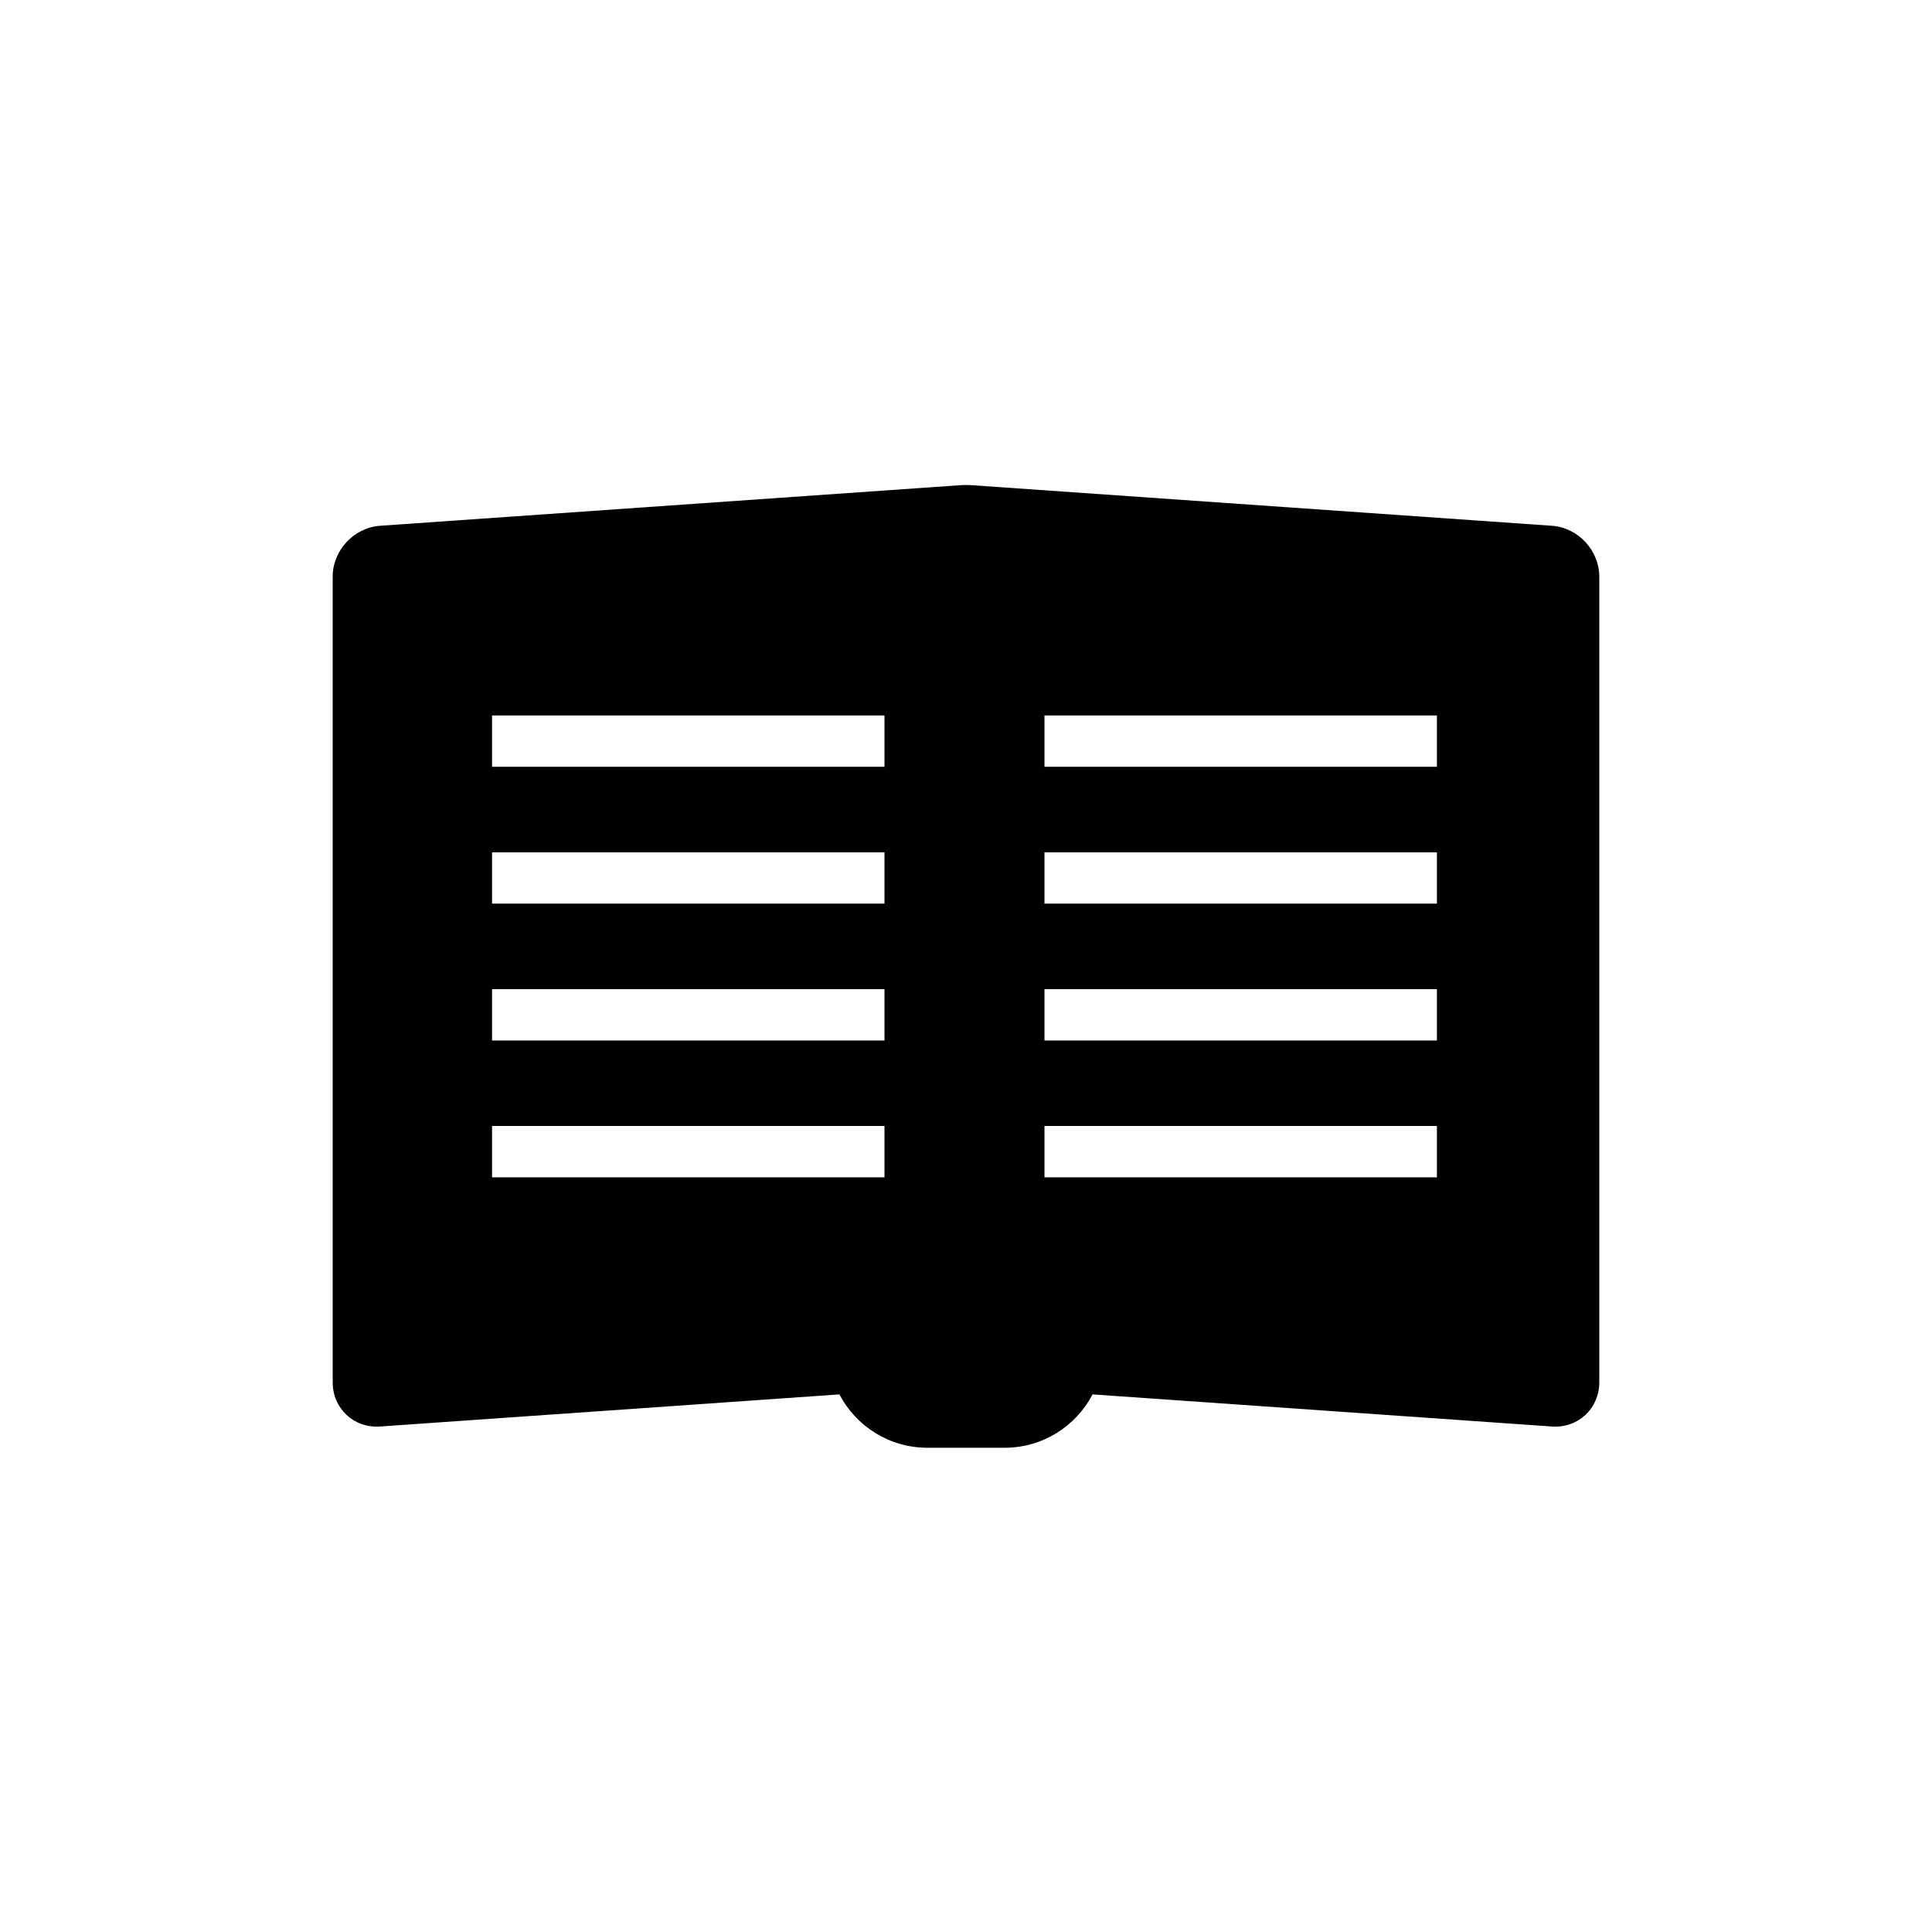
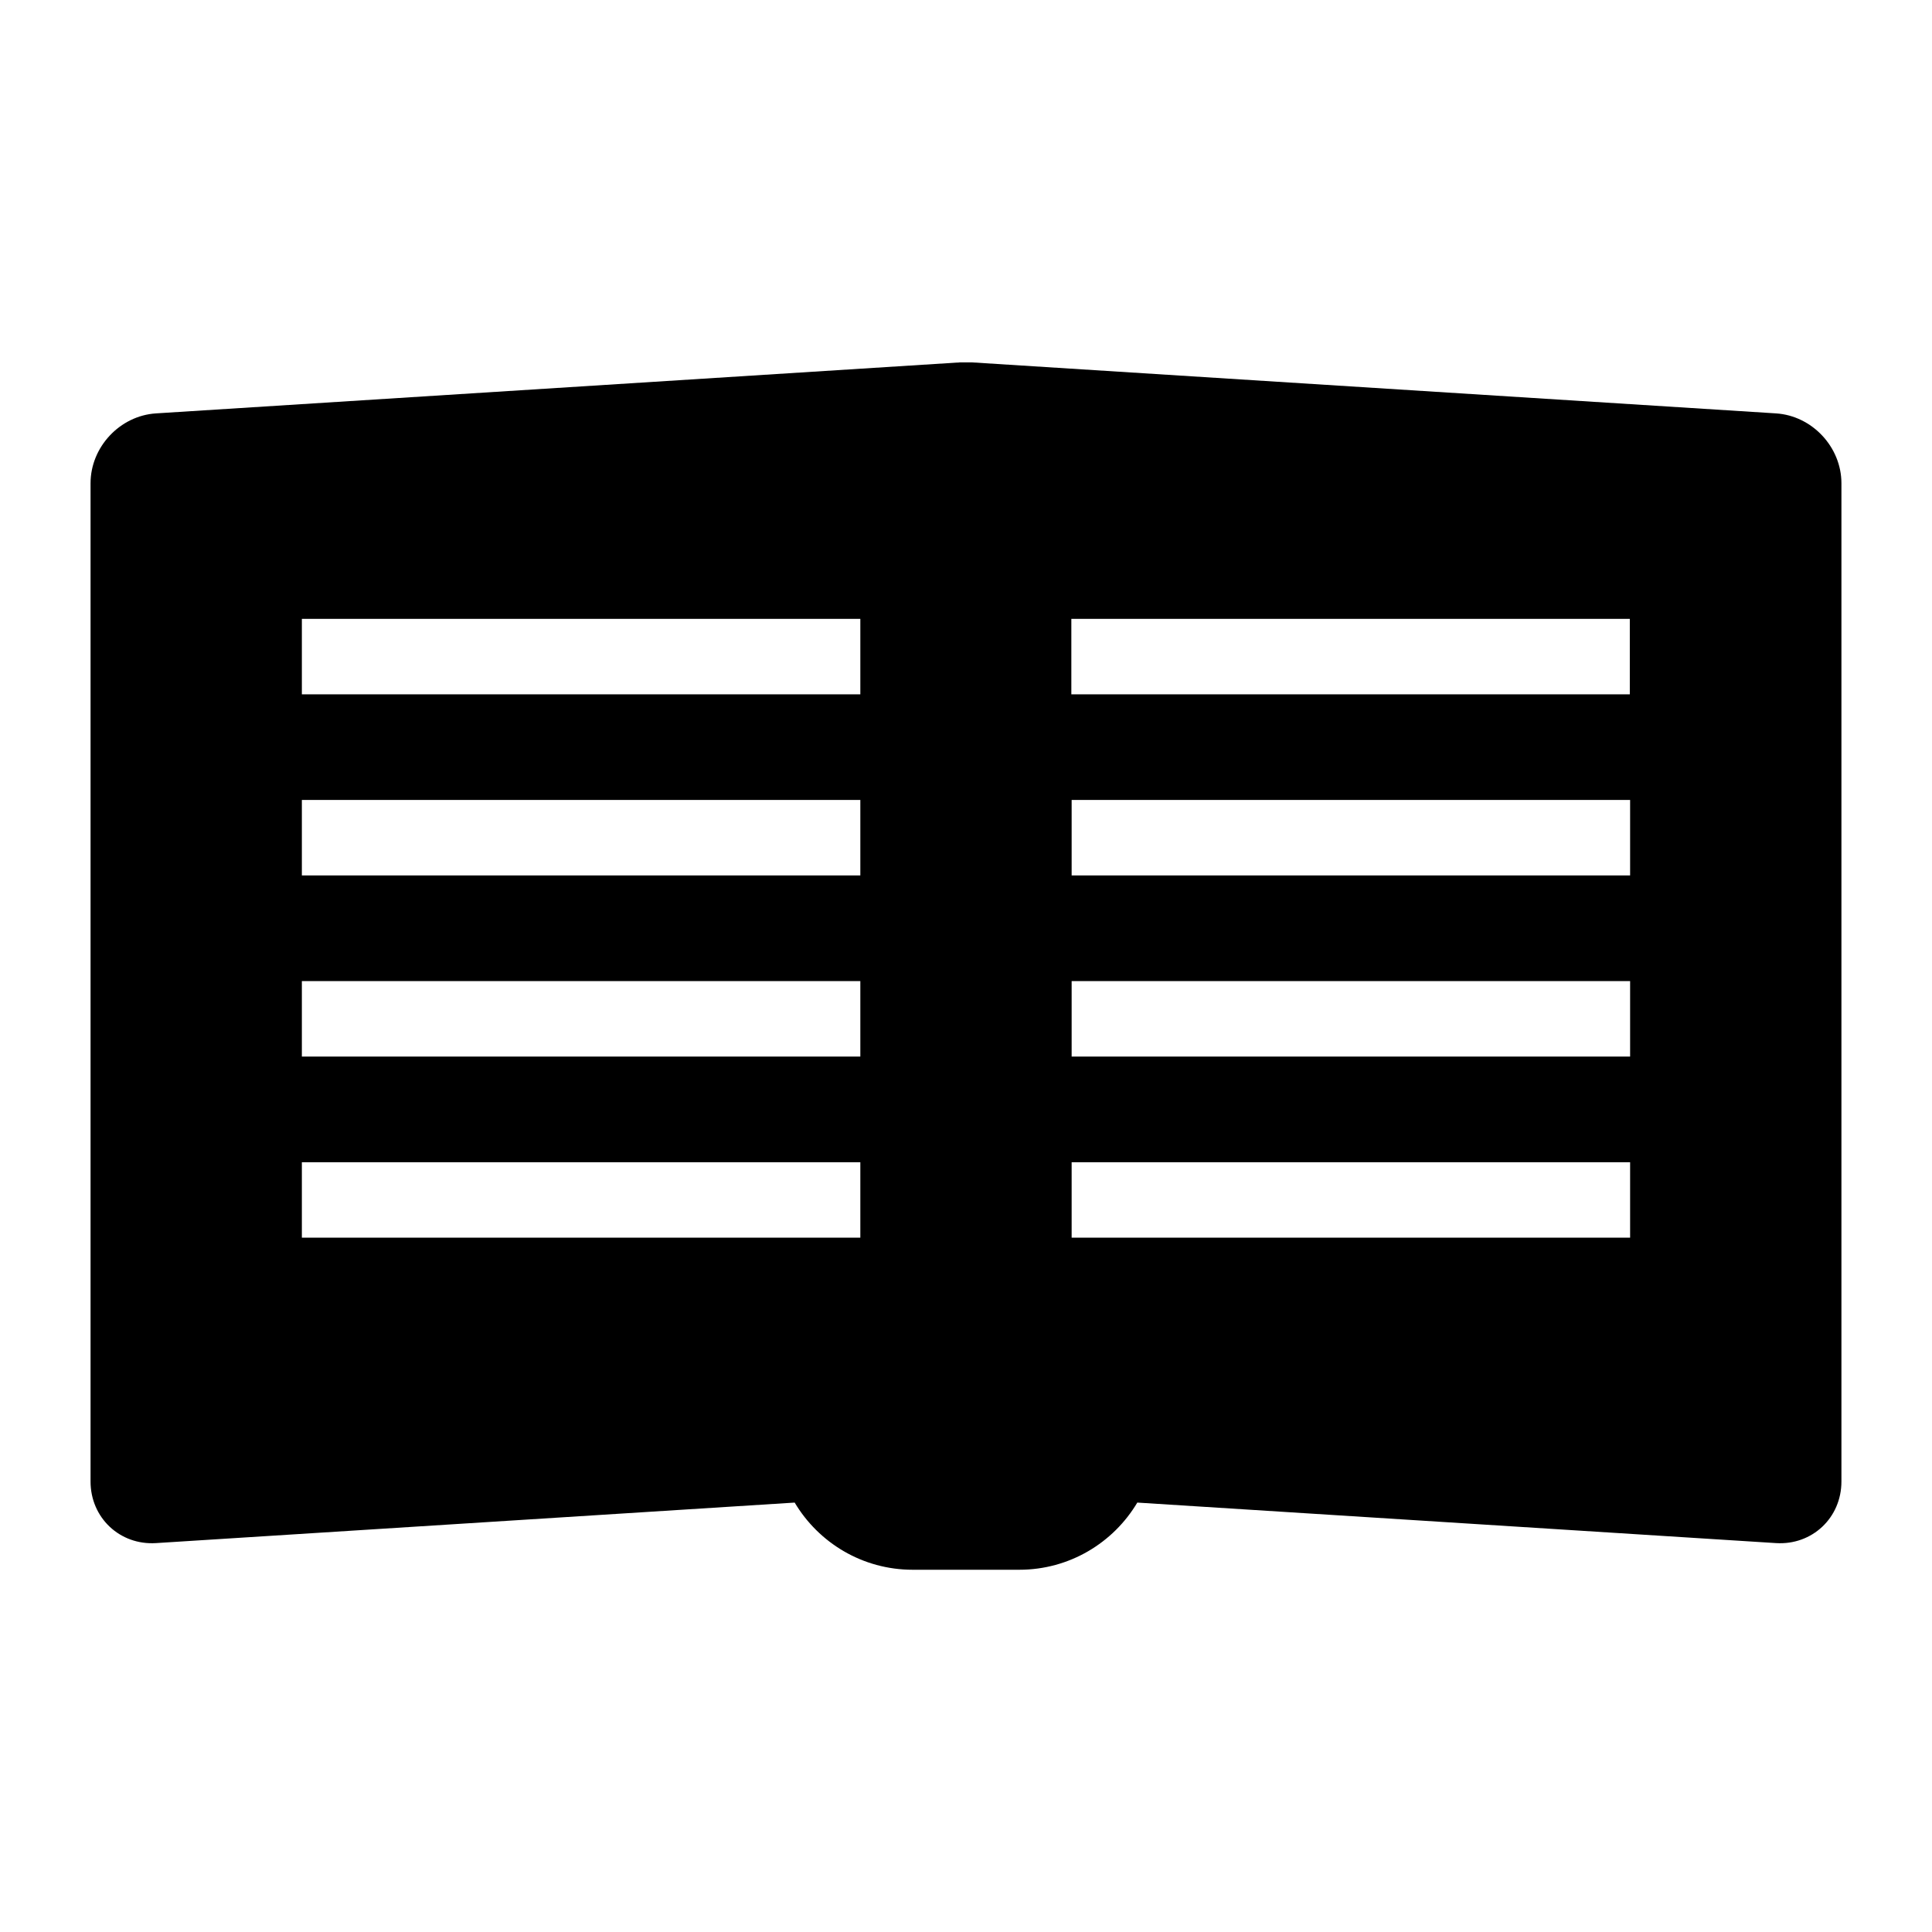
<svg xmlns="http://www.w3.org/2000/svg" width="100%" height="100%" viewBox="0 0 64 64" version="1.1" xml:space="preserve" style="fill-rule:evenodd;clip-rule:evenodd;stroke-linejoin:round;stroke-miterlimit:2;">
  <g transform="matrix(1,0,0,1,-192,0)">
    <g id="read" transform="matrix(0.952898,0,0,1.15578,192,-9.96988)">
      <g transform="matrix(1.04943,0,0,0.865217,-201.491,8.62611)">
-         <path d="M224,16.066C224.045,16.065 224.091,16.066 224.137,16.069L243.41,17.417C244.276,17.477 244.979,18.233 244.979,19.103L244.979,45.789C244.979,46.659 244.276,47.316 243.41,47.255L228.193,46.191C227.644,47.242 226.545,47.959 225.278,47.959L222.722,47.959C221.455,47.959 220.356,47.242 219.807,46.191L204.59,47.255C203.724,47.316 203.021,46.659 203.021,45.789L203.021,19.103C203.021,18.233 203.724,17.477 204.59,17.417L223.863,16.069C223.909,16.066 223.955,16.065 224,16.066ZM239.6,37.3L226.6,37.3L226.6,39L239.6,39L239.6,37.3ZM221.3,37.3L208.3,37.3L208.3,39L221.3,39L221.3,37.3ZM239.6,32.767L226.6,32.767L226.6,34.467L239.6,34.467L239.6,32.767ZM221.3,32.767L208.3,32.767L208.3,34.467L221.3,34.467L221.3,32.767ZM239.6,28.233L226.6,28.233L226.6,29.933L239.6,29.933L239.6,28.233ZM221.3,28.233L208.3,28.233L208.3,29.933L221.3,29.933L221.3,28.233ZM221.3,23.7L208.3,23.7L208.3,25.4L221.3,25.4L221.3,23.7ZM239.6,23.7L226.6,23.7L226.6,25.4L239.6,25.4L239.6,23.7Z" />
+         <path d="M218.325,49.775L197.169,51.117C195.972,51.193 195,50.279 195,49.077L195,16.009C195,14.808 195.972,13.77 197.169,13.694L223.811,12.004L224.189,12.004L250.831,13.694C252.028,13.77 253,14.808 253,16.009L253,49.077C253,50.279 252.028,51.193 250.831,51.117L229.675,49.775C228.882,51.107 227.428,52 225.767,52L222.233,52C220.572,52 219.118,51.107 218.325,49.775ZM246,38.5L227.5,38.5L227.5,41L246,41L246,38.5ZM220.5,38.5L202,38.5L202,41L220.5,41L220.5,38.5ZM246,32.5L227.5,32.5L227.5,35L246,35L246,32.5ZM220.5,32.5L202,32.5L202,35L220.5,35L220.5,32.5ZM220.5,26.5L202,26.5L202,29L220.5,29L220.5,26.5ZM246,26.5L227.5,26.5L227.5,29L246,29L246,26.5ZM245.99,20.5L227.49,20.5L227.49,23L245.99,23L245.99,20.5ZM220.5,20.5L202,20.5L202,23L220.5,23L220.5,20.5Z" />
      </g>
    </g>
  </g>
</svg>
